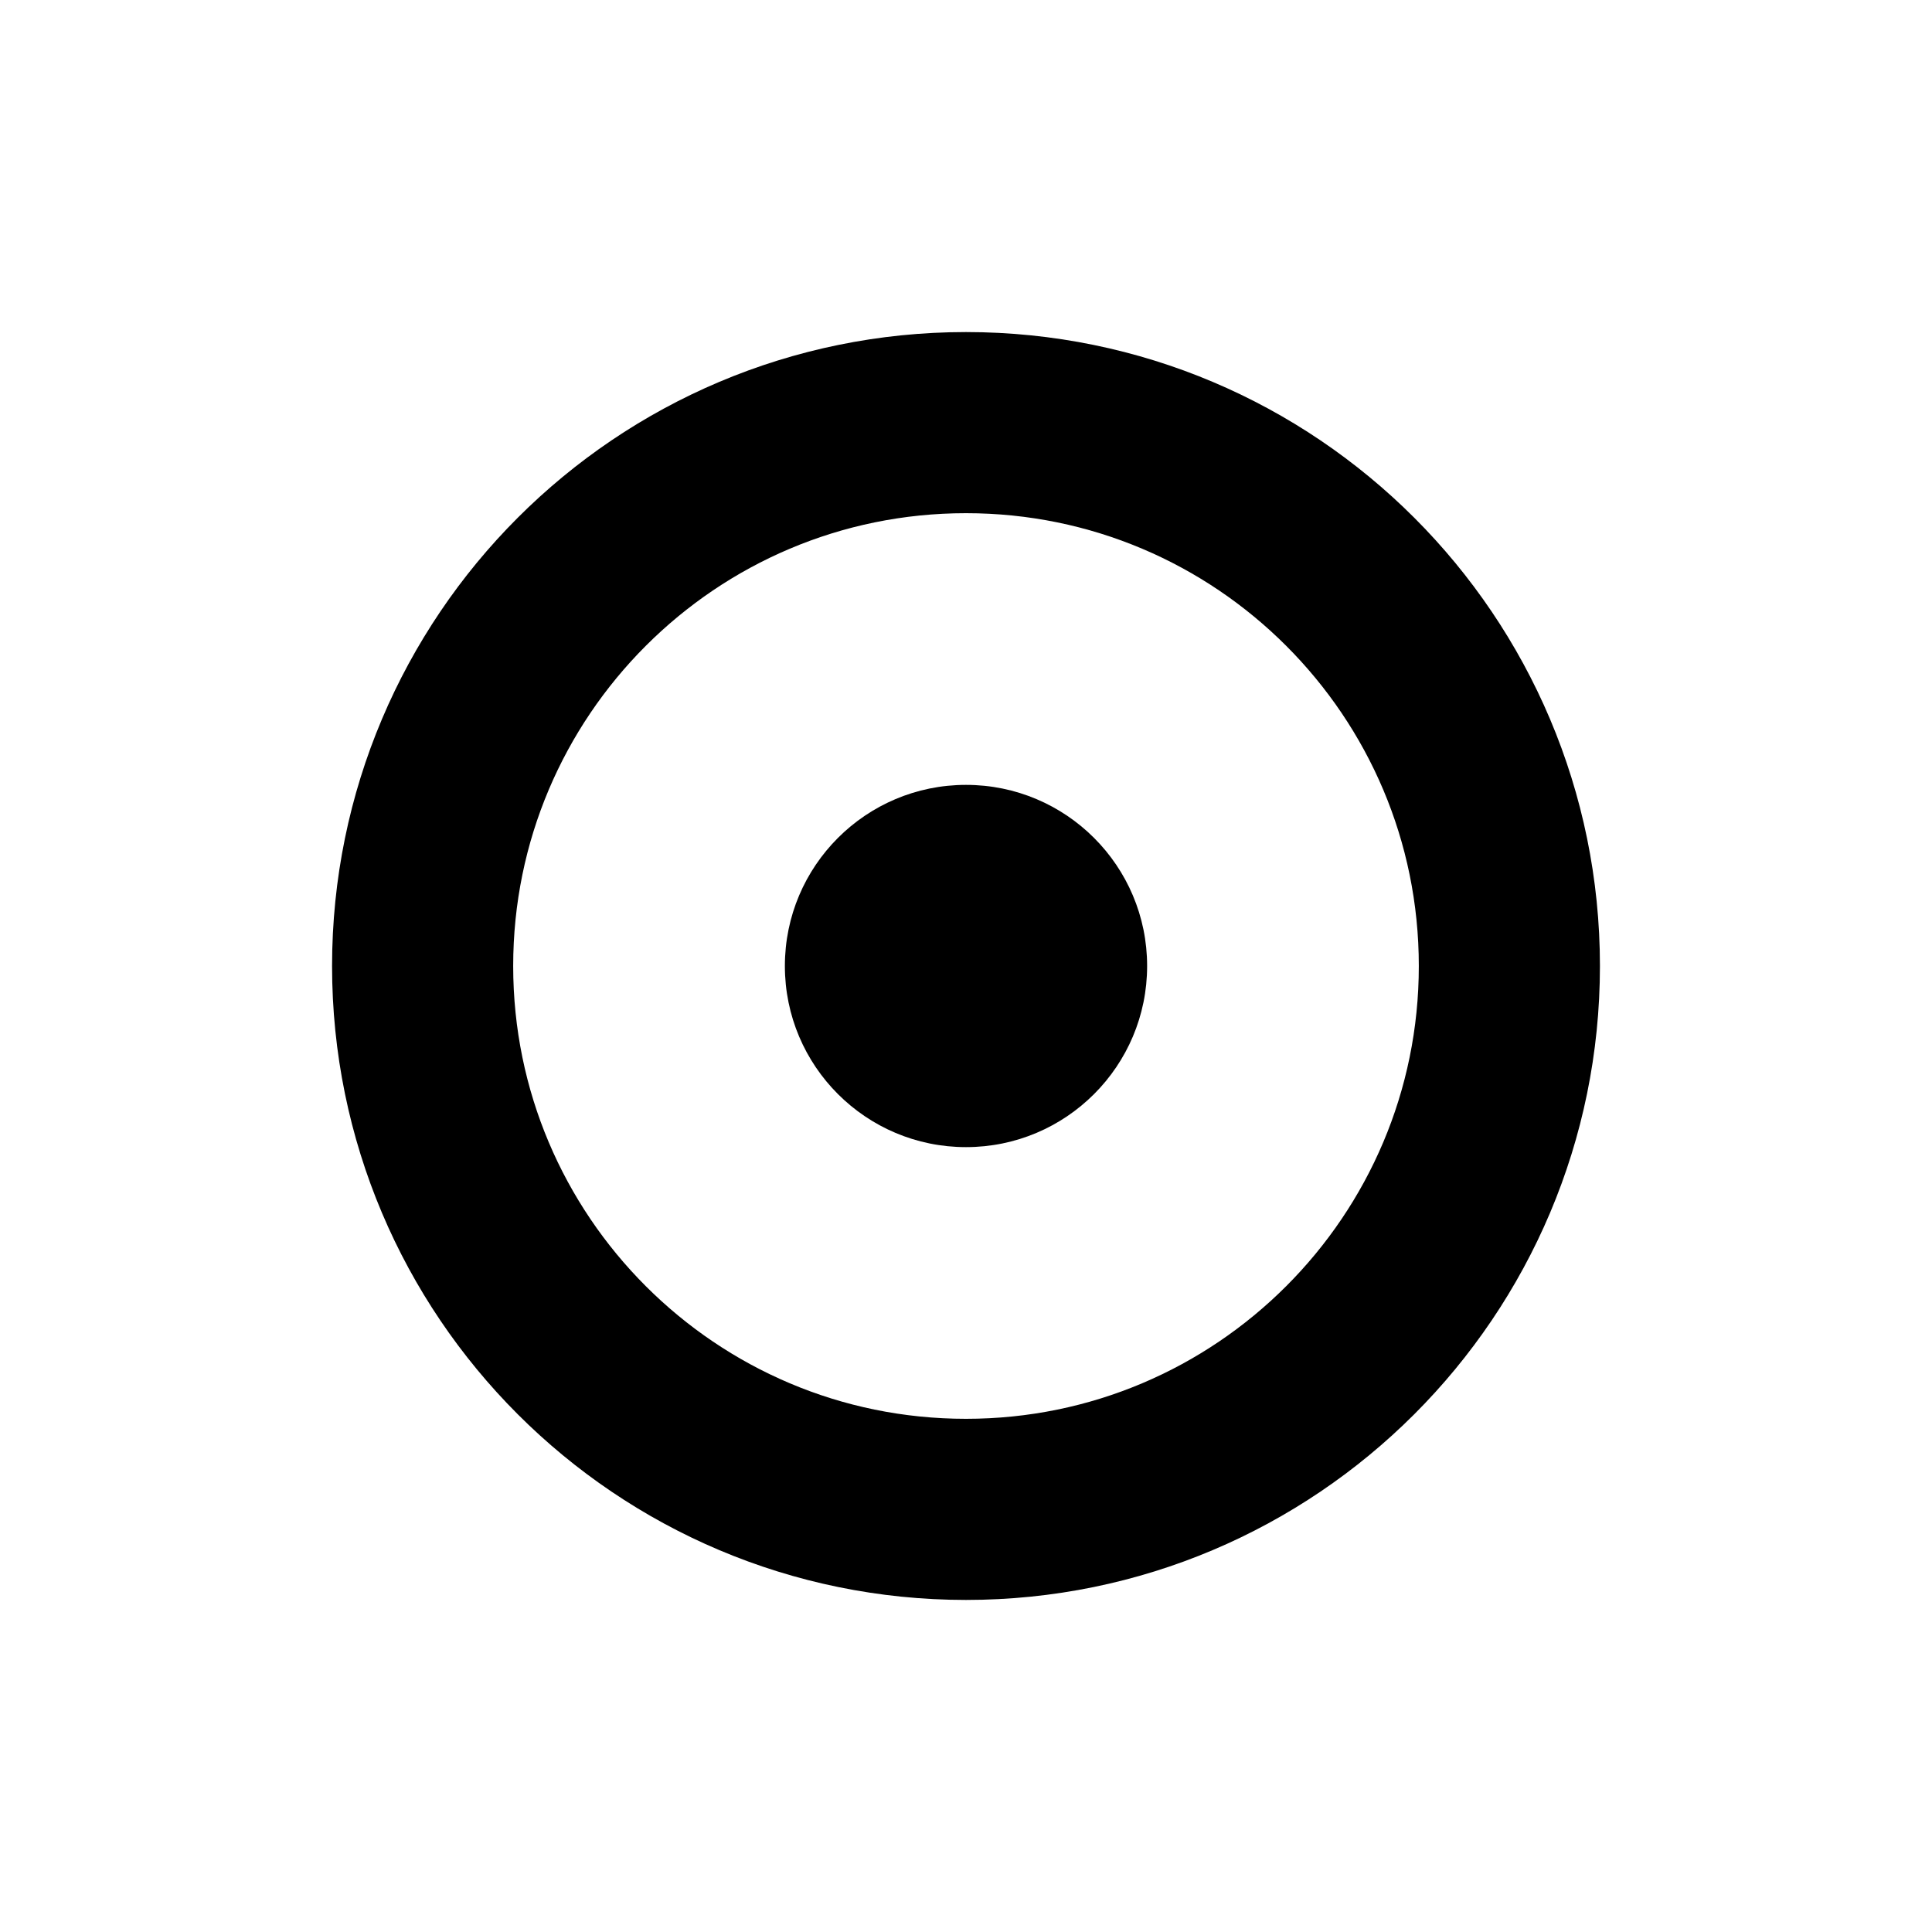
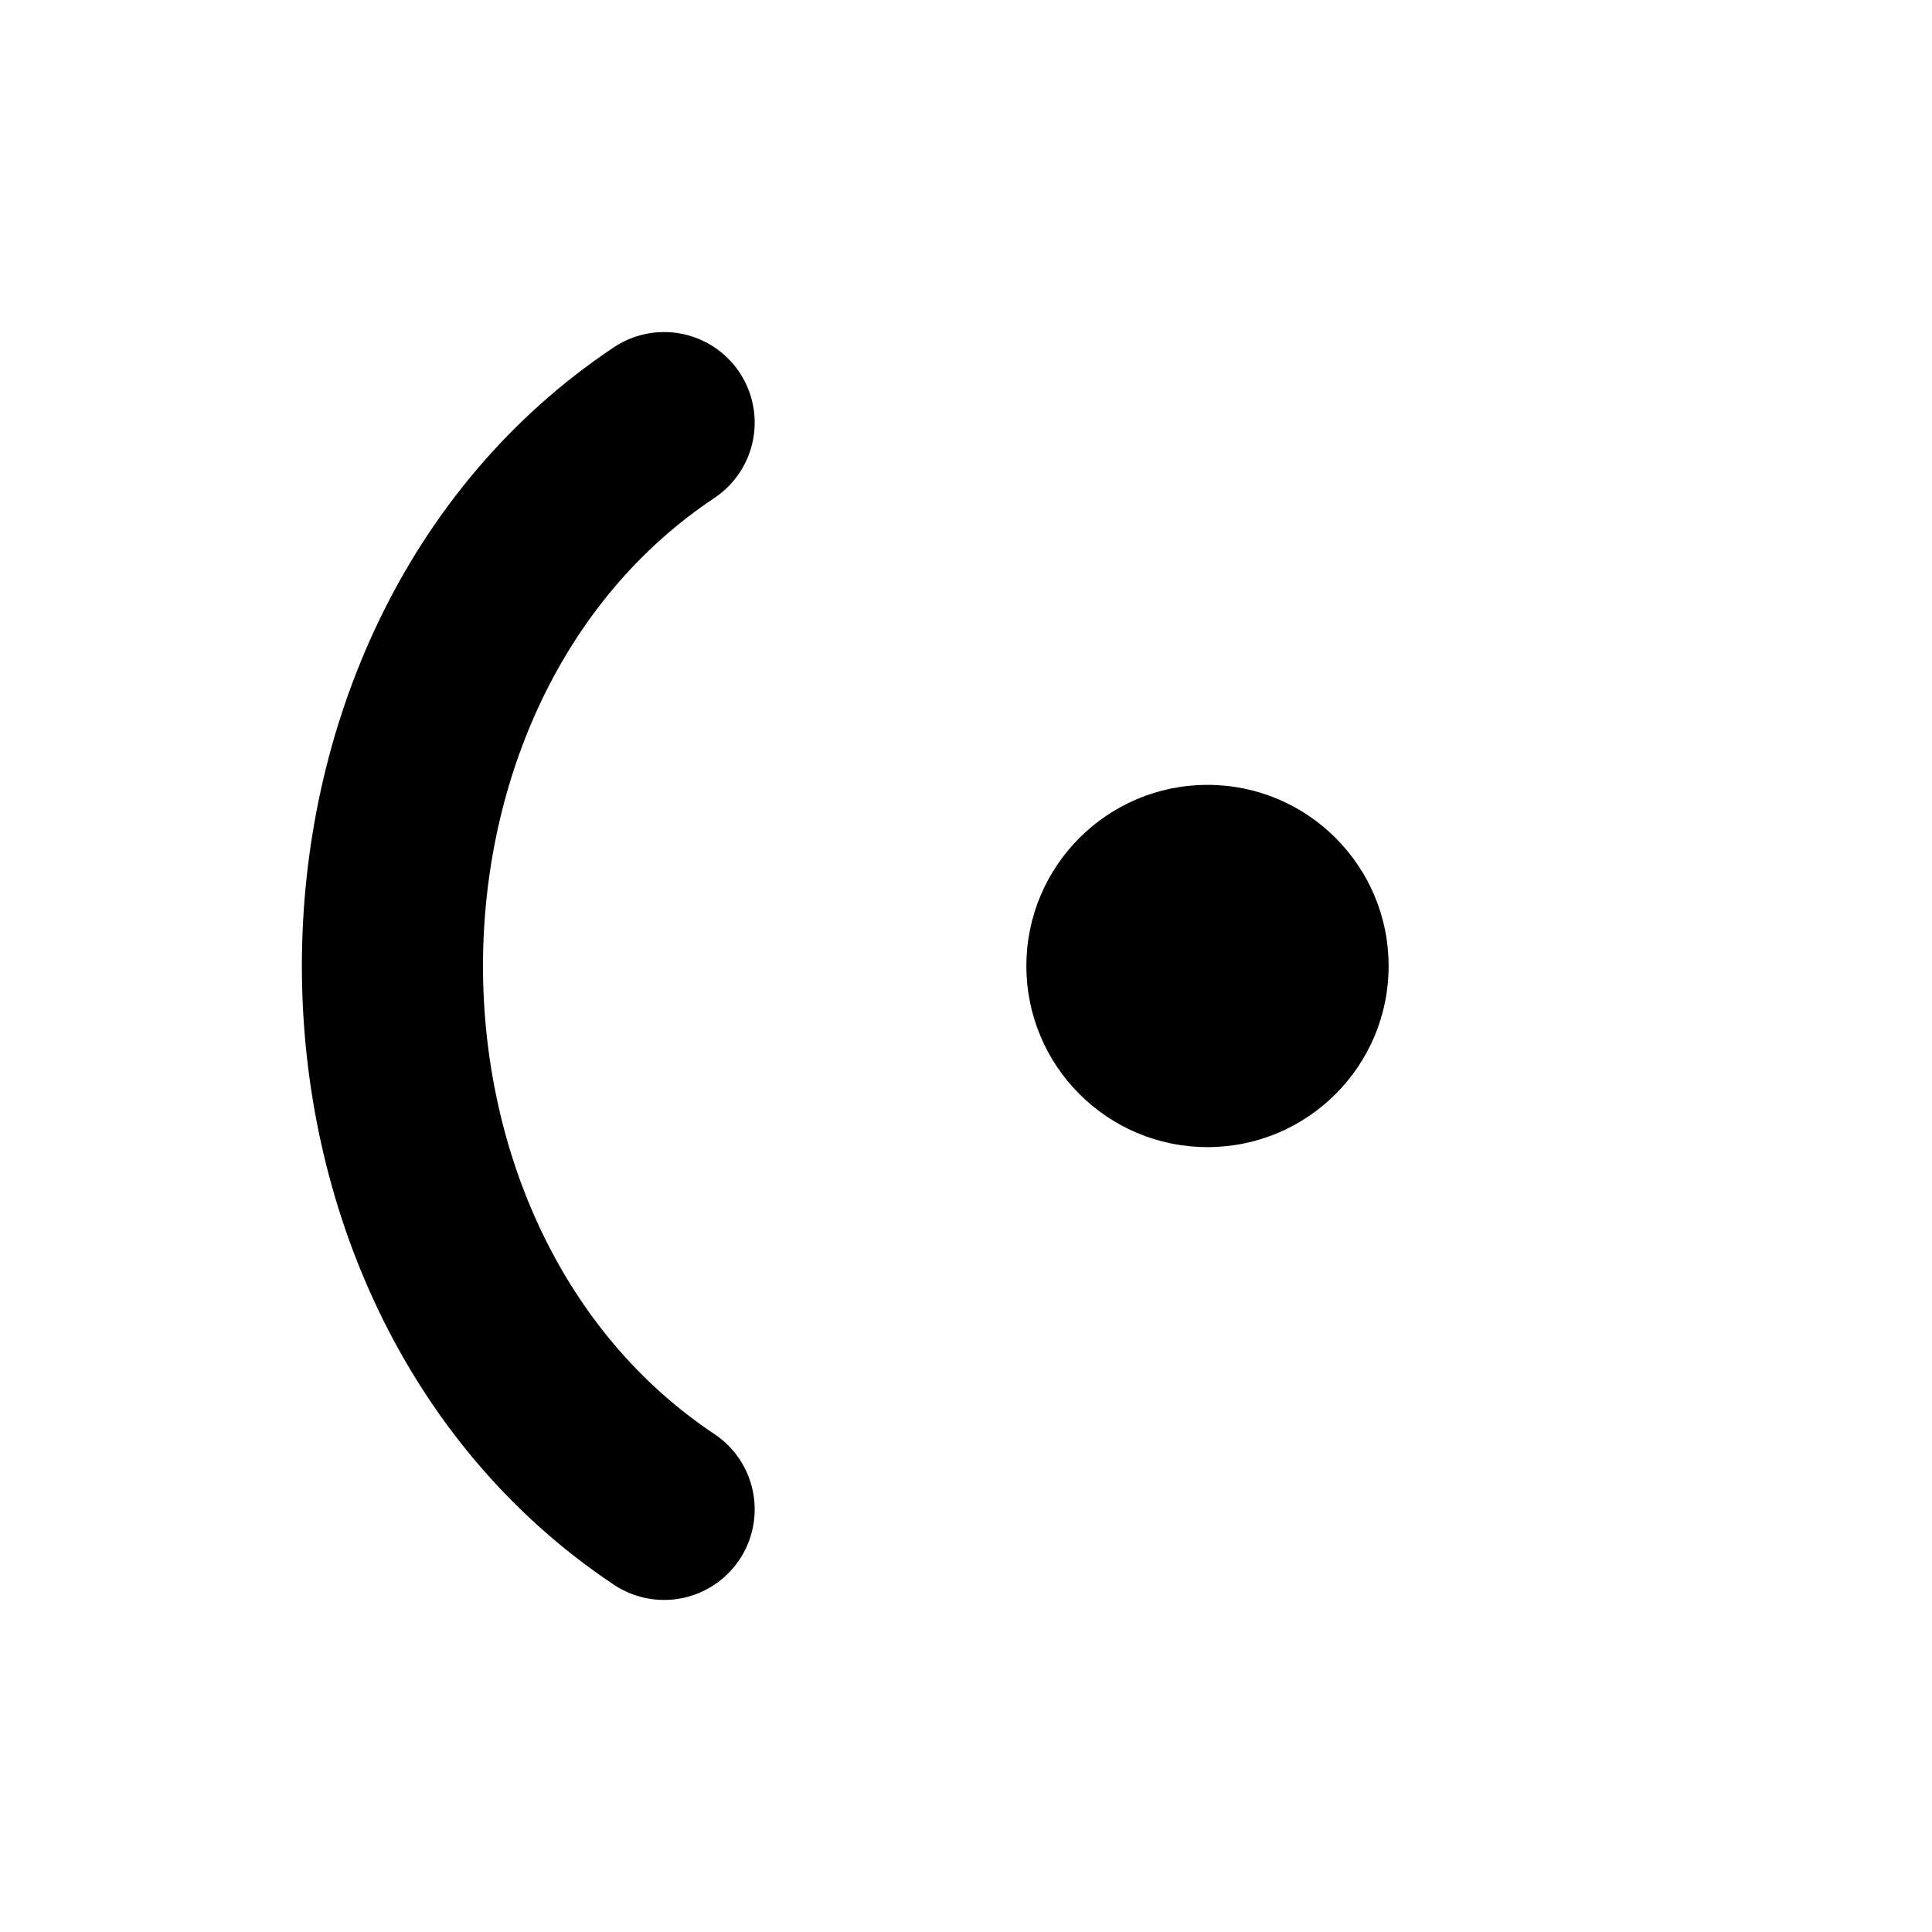
<svg xmlns="http://www.w3.org/2000/svg" width="64" height="64" viewBox="0 0 64 64">
-   <circle cx="32" cy="32" r="18" fill="none" stroke="black" stroke-width="6" />
-   <circle cx="32" cy="32" r="6" fill="black" />
+   <path d="M22 14 C10 22, 10 42, 22 50" fill="none" stroke="black" stroke-width="6" stroke-linecap="round" />
+   <circle cx="40" cy="32" r="6" fill="black" />
</svg>
